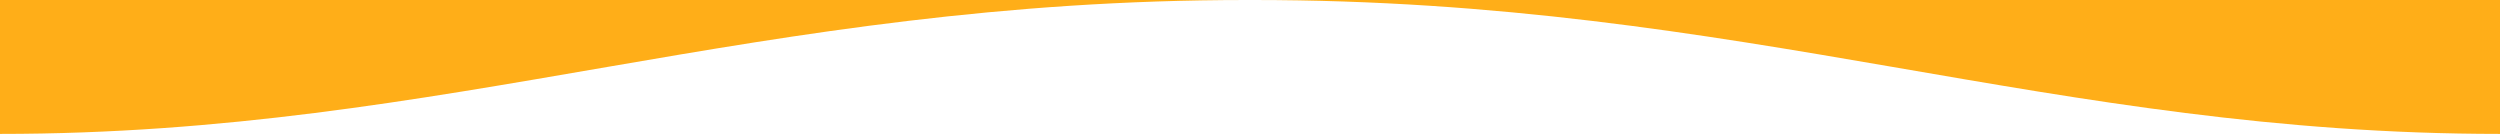
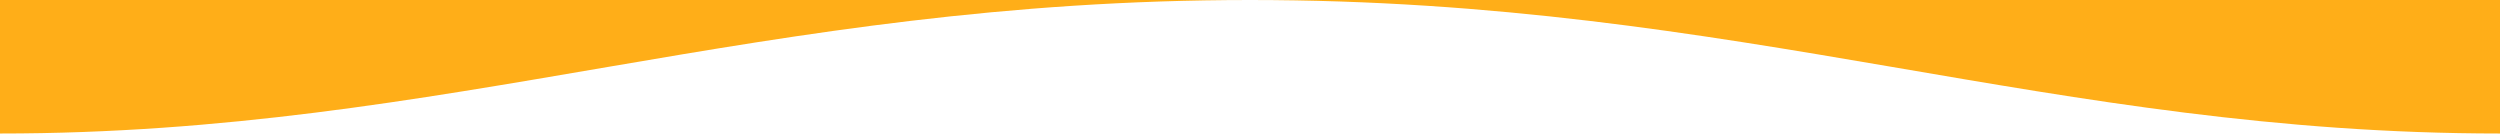
- <svg xmlns="http://www.w3.org/2000/svg" id="Camada_1" viewBox="0 0 749 41">
-   <defs>
-     <style>.cls-1{fill:#ffae18;stroke-width:0px;}</style>
-   </defs>
-   <path class="cls-1" d="M0,0h373.49C226.45,0,134.23,40.12,0,40.12V0Z" />
-   <path class="cls-1" d="M749,40.12C614.77,40.12,522.55,0,375.51,0h373.49v40.12Z" />
+ <svg xmlns="http://www.w3.org/2000/svg" version="1.1" id="Camada_1" x="0px" y="0px" viewBox="0 0 749 40" style="enable-background:new 0 0 749 40;" xml:space="preserve">
+   <style type="text/css">
+ 	.st0{fill:#FFAE18;}
+ </style>
+   <g>
+     <path class="st0" d="M0,40C134.2,40,227.5,0,374.5,0L0,0V40z" />
+     <path class="st0" d="M374.5,0c147,0,240.3,40,374.5,40V0H374.5z" />
+   </g>
</svg>
